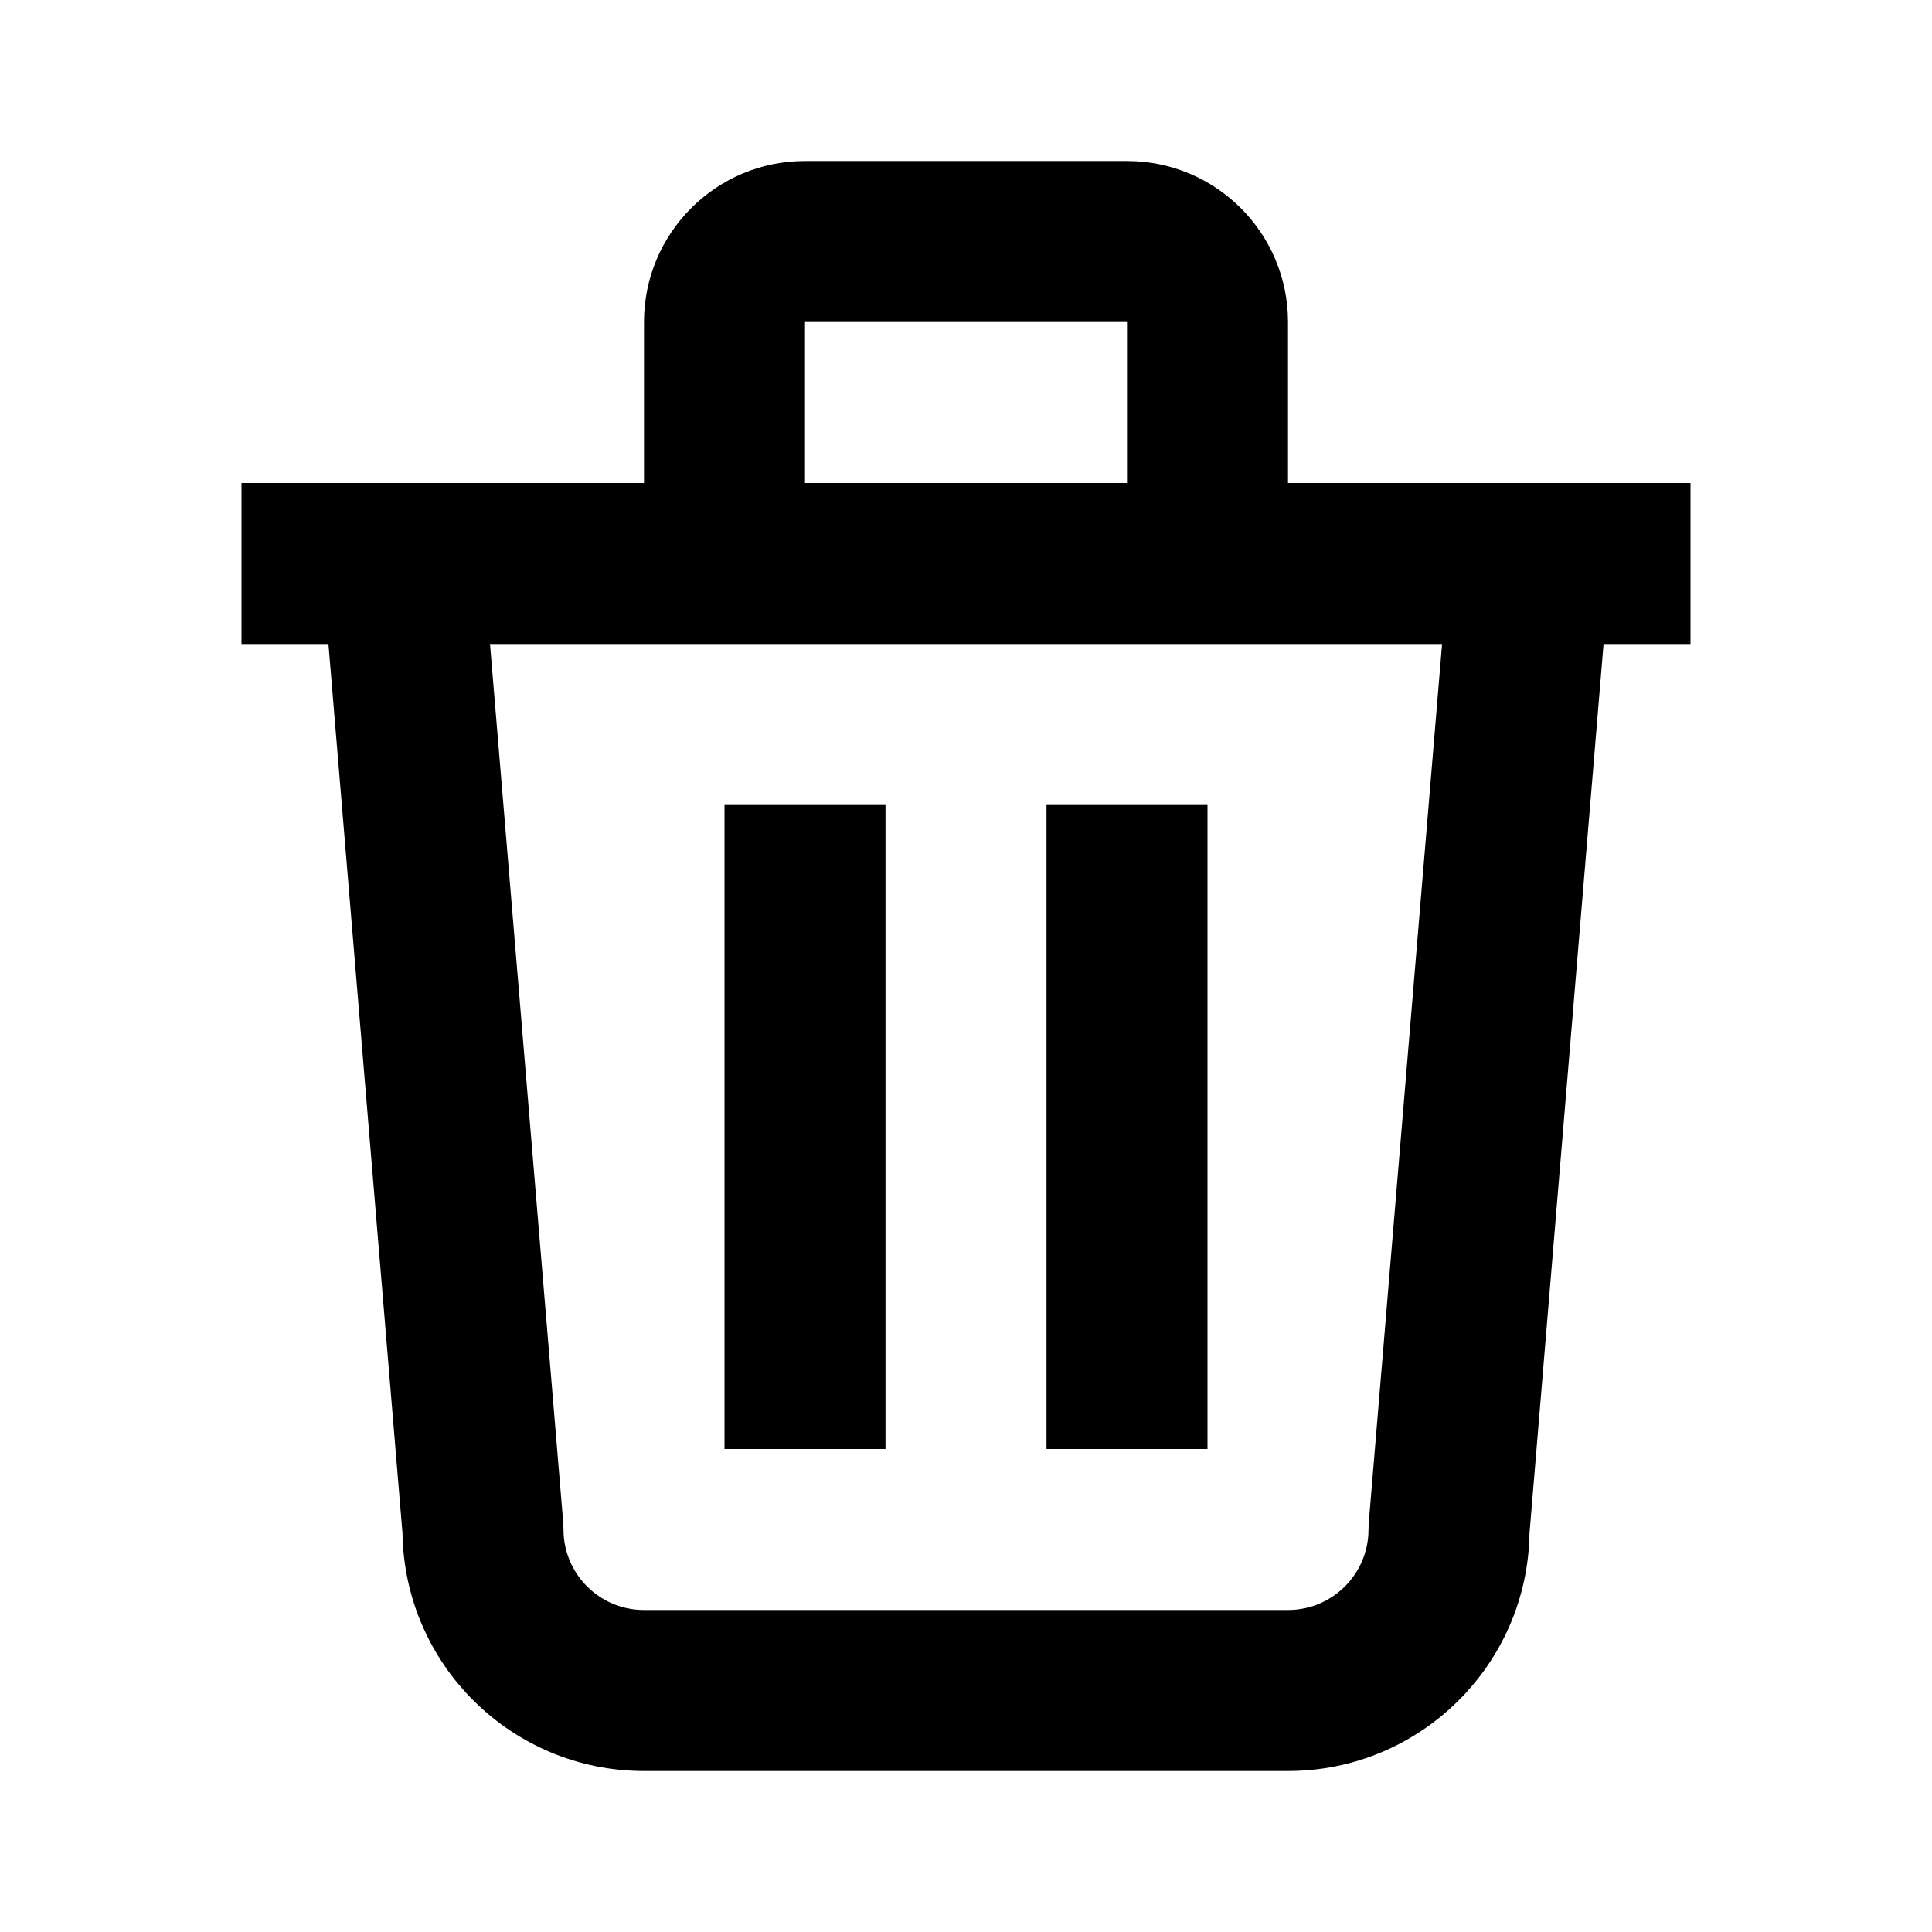
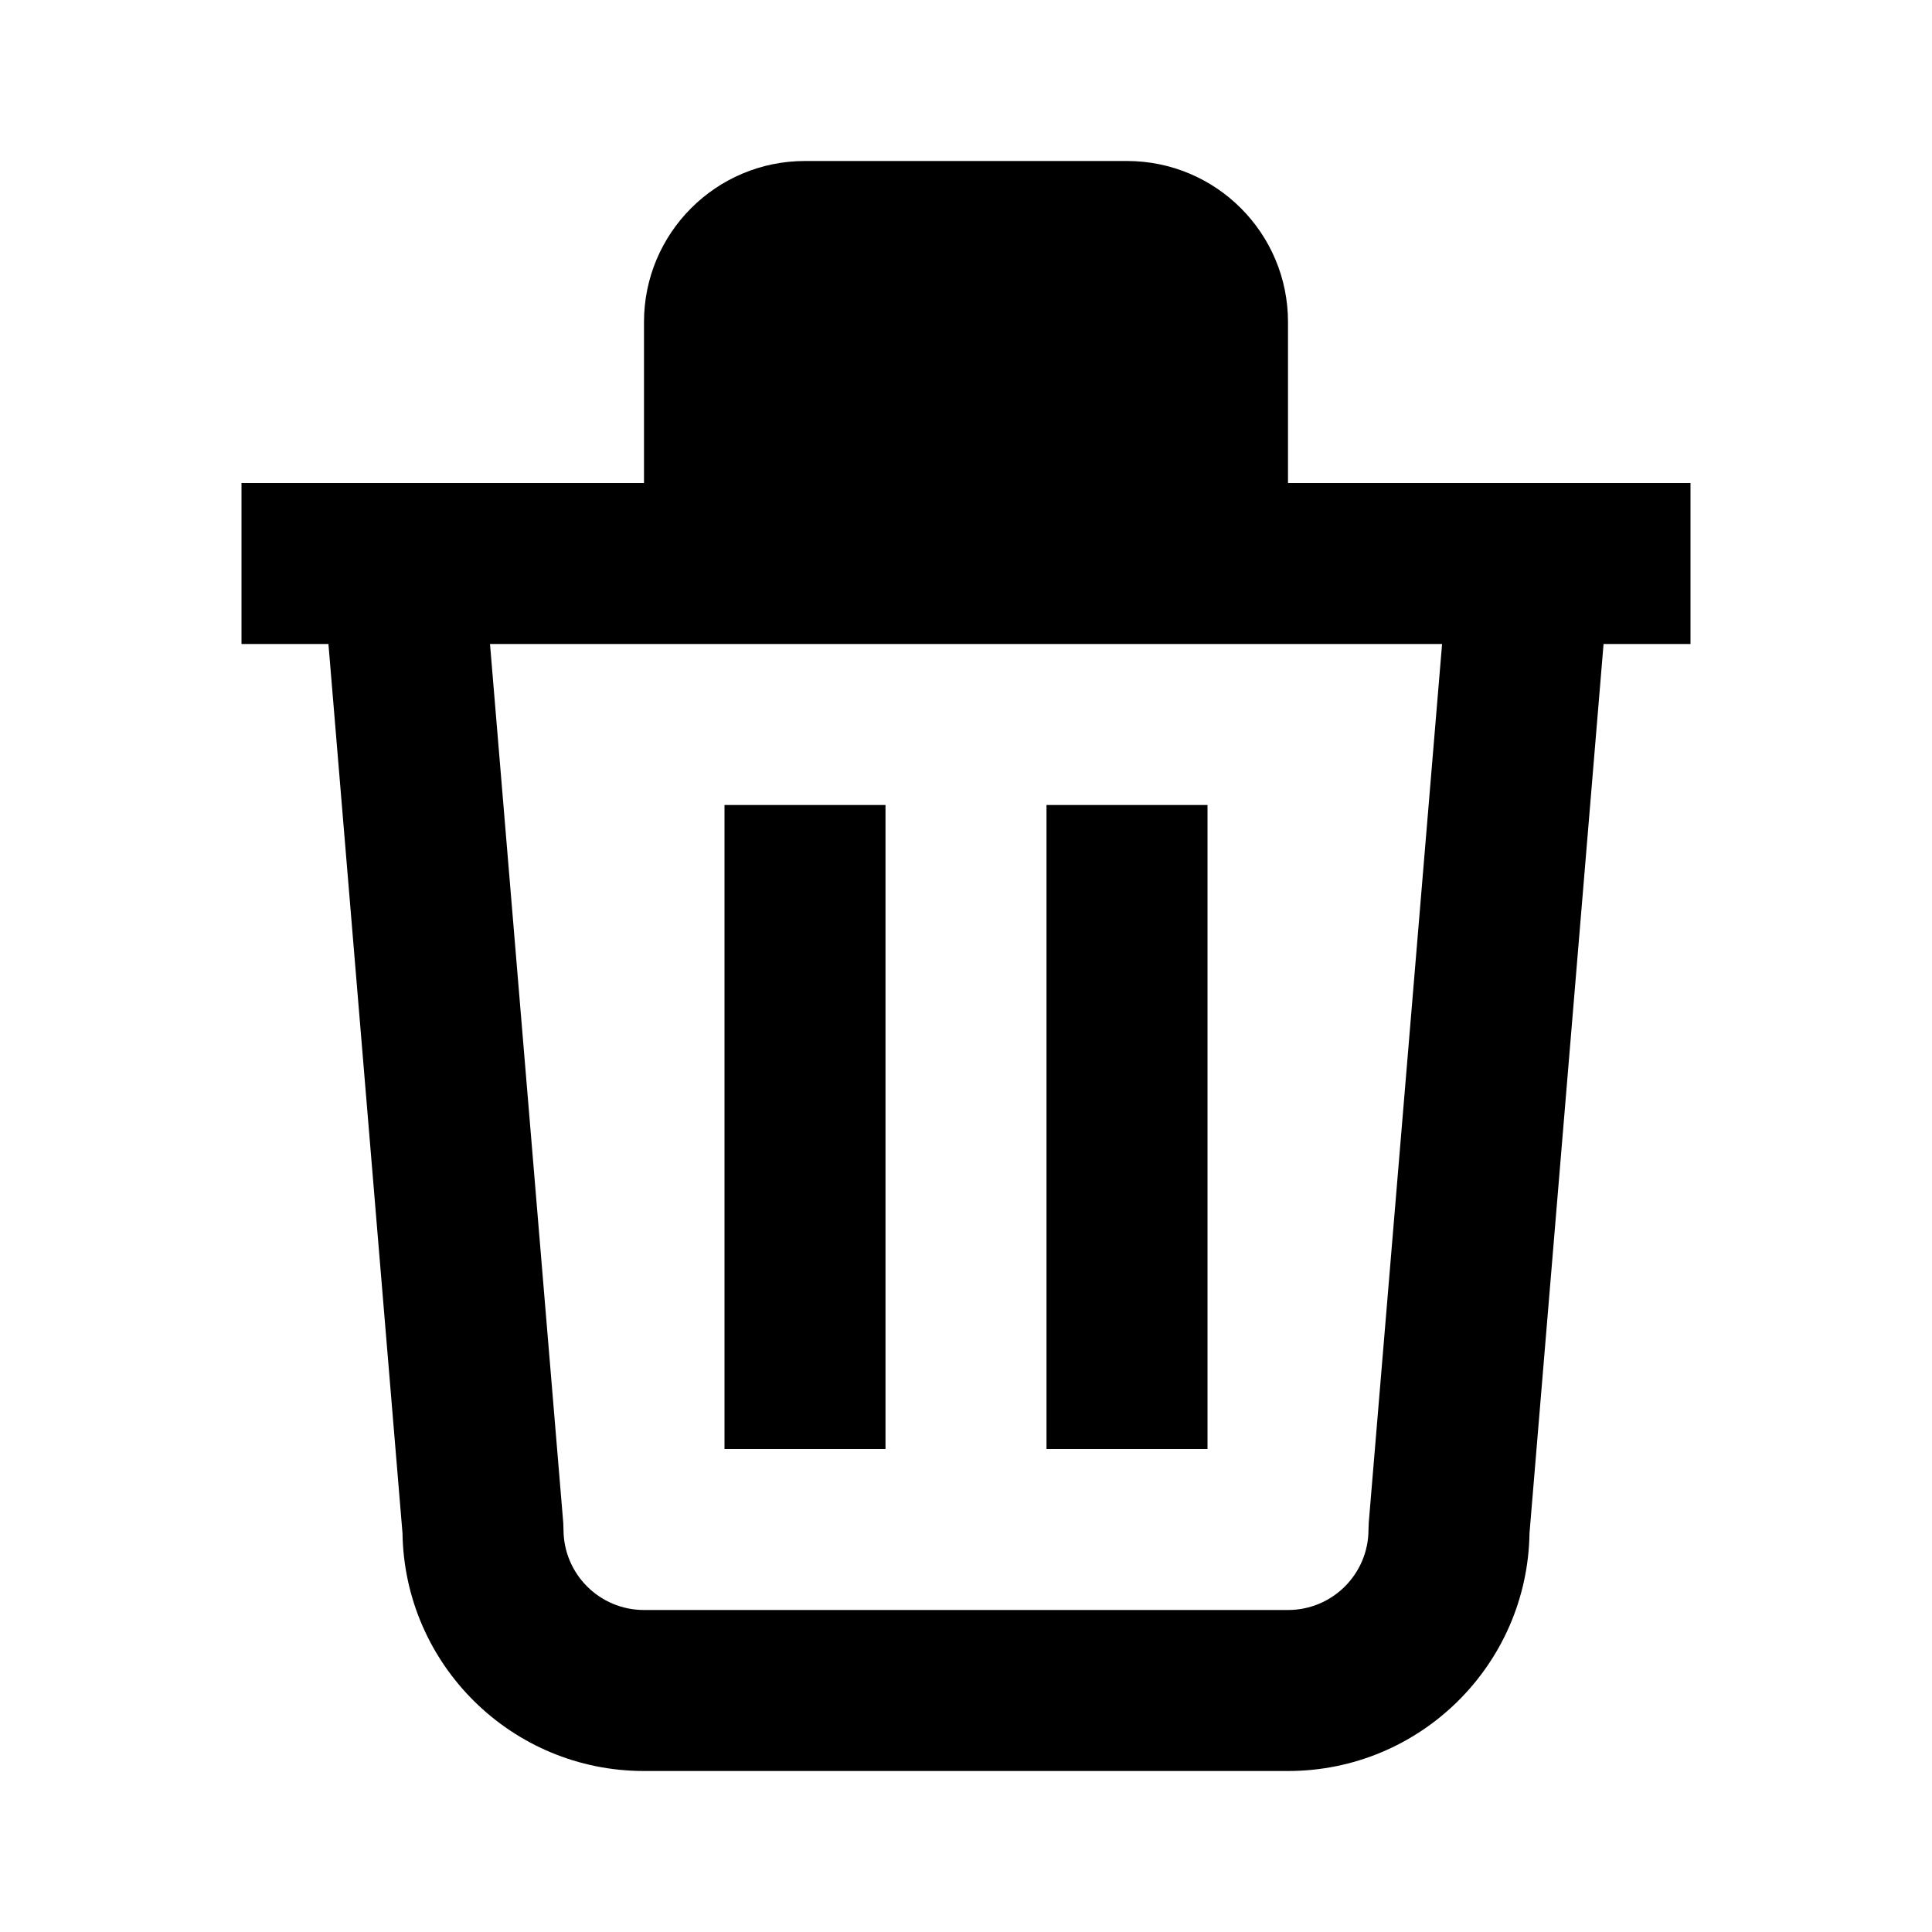
<svg xmlns="http://www.w3.org/2000/svg" viewBox="0 0 24 24">
-   <path fill="currentColor" fill-rule="evenodd" d="M8 4a2 2 0 0 1 2-2h4a2 2 0 0 1 2 2v2h5v2h-1.08L19 19.046A3 3 0 0 1 16 22H8a3 3 0 0 1-3-2.954L4.08 8H3V6h5zM6.087 8l.91 10.917L7 19a1 1 0 0 0 1 1h8a1 1 0 0 0 1-1l.003-.083L17.914 8zM14 6h-4V4h4zm-3 4v8H9v-8zm4 0v8h-2v-8z" />
+   <path fill="currentColor" d="M8 4a2 2 0 0 1 2-2h4a2 2 0 0 1 2 2v2h5v2h-1.08L19 19.046A3 3 0 0 1 16 22H8a3 3 0 0 1-3-2.954L4.08 8H3V6h5zM6.087 8l.91 10.917L7 19a1 1 0 0 0 1 1h8a1 1 0 0 0 1-1l.003-.083L17.914 8zM14 6h-4V4h4zm-3 4v8H9v-8zm4 0v8h-2v-8z" />
</svg>
